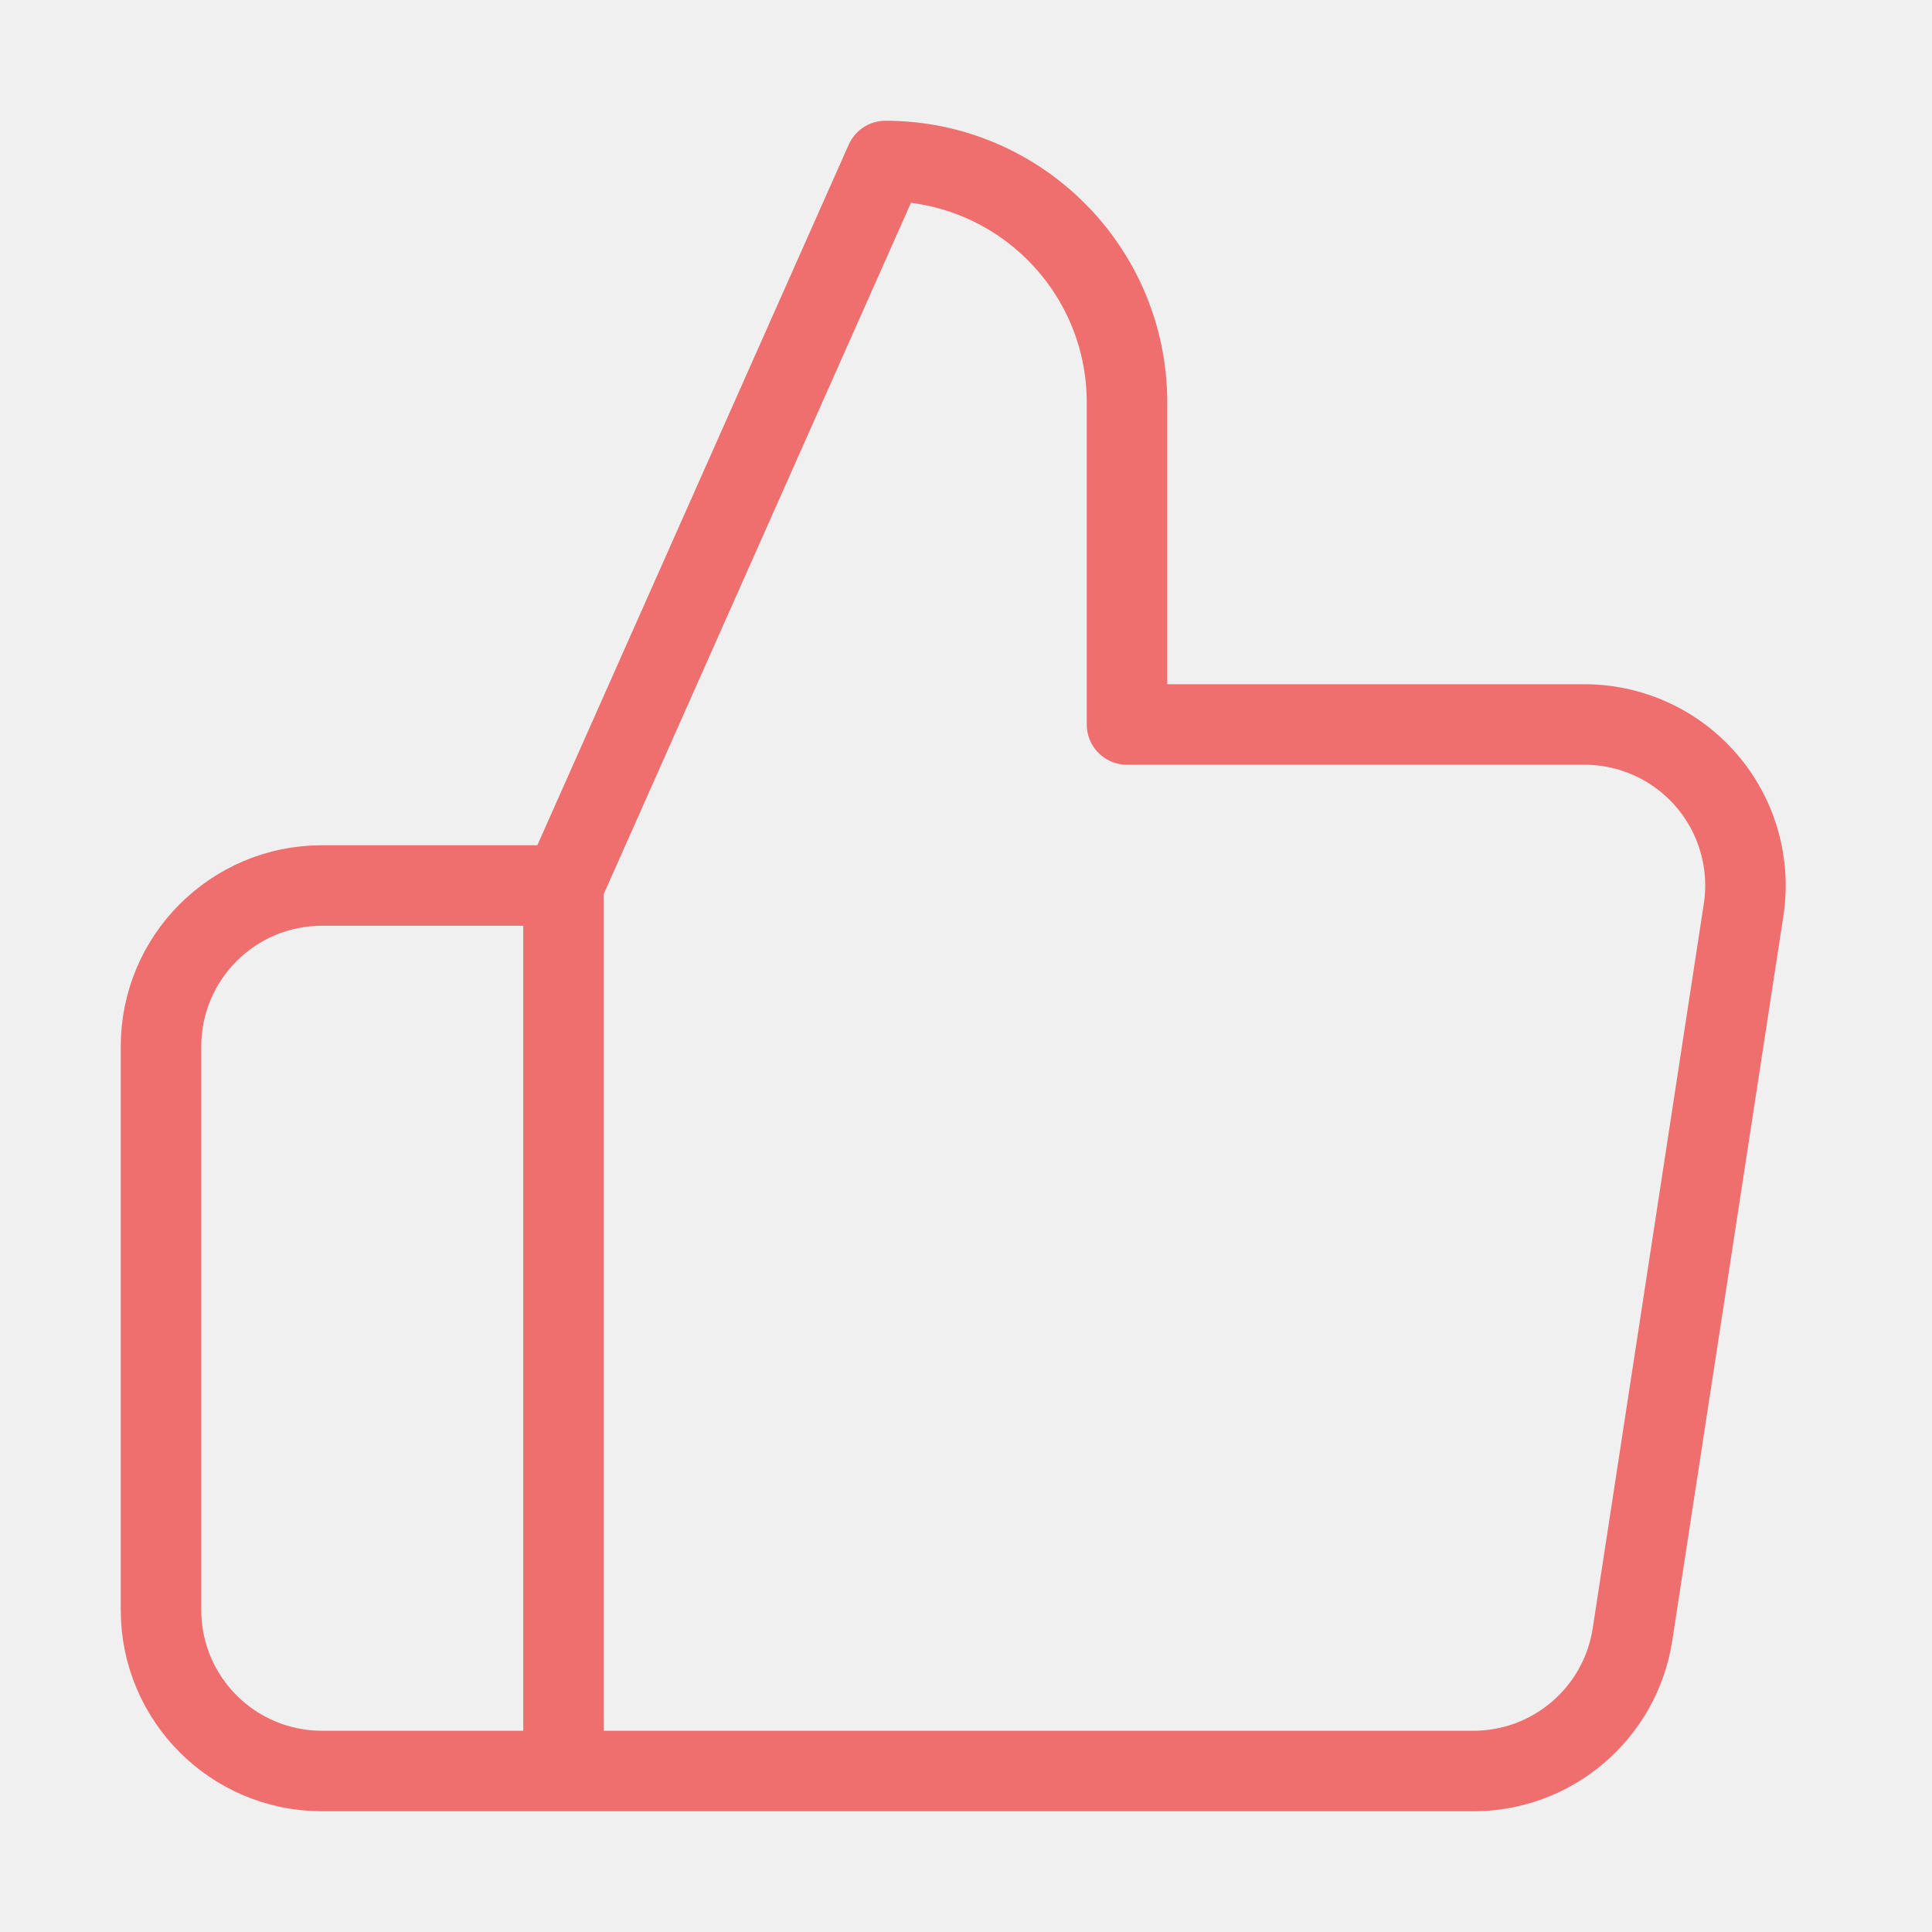
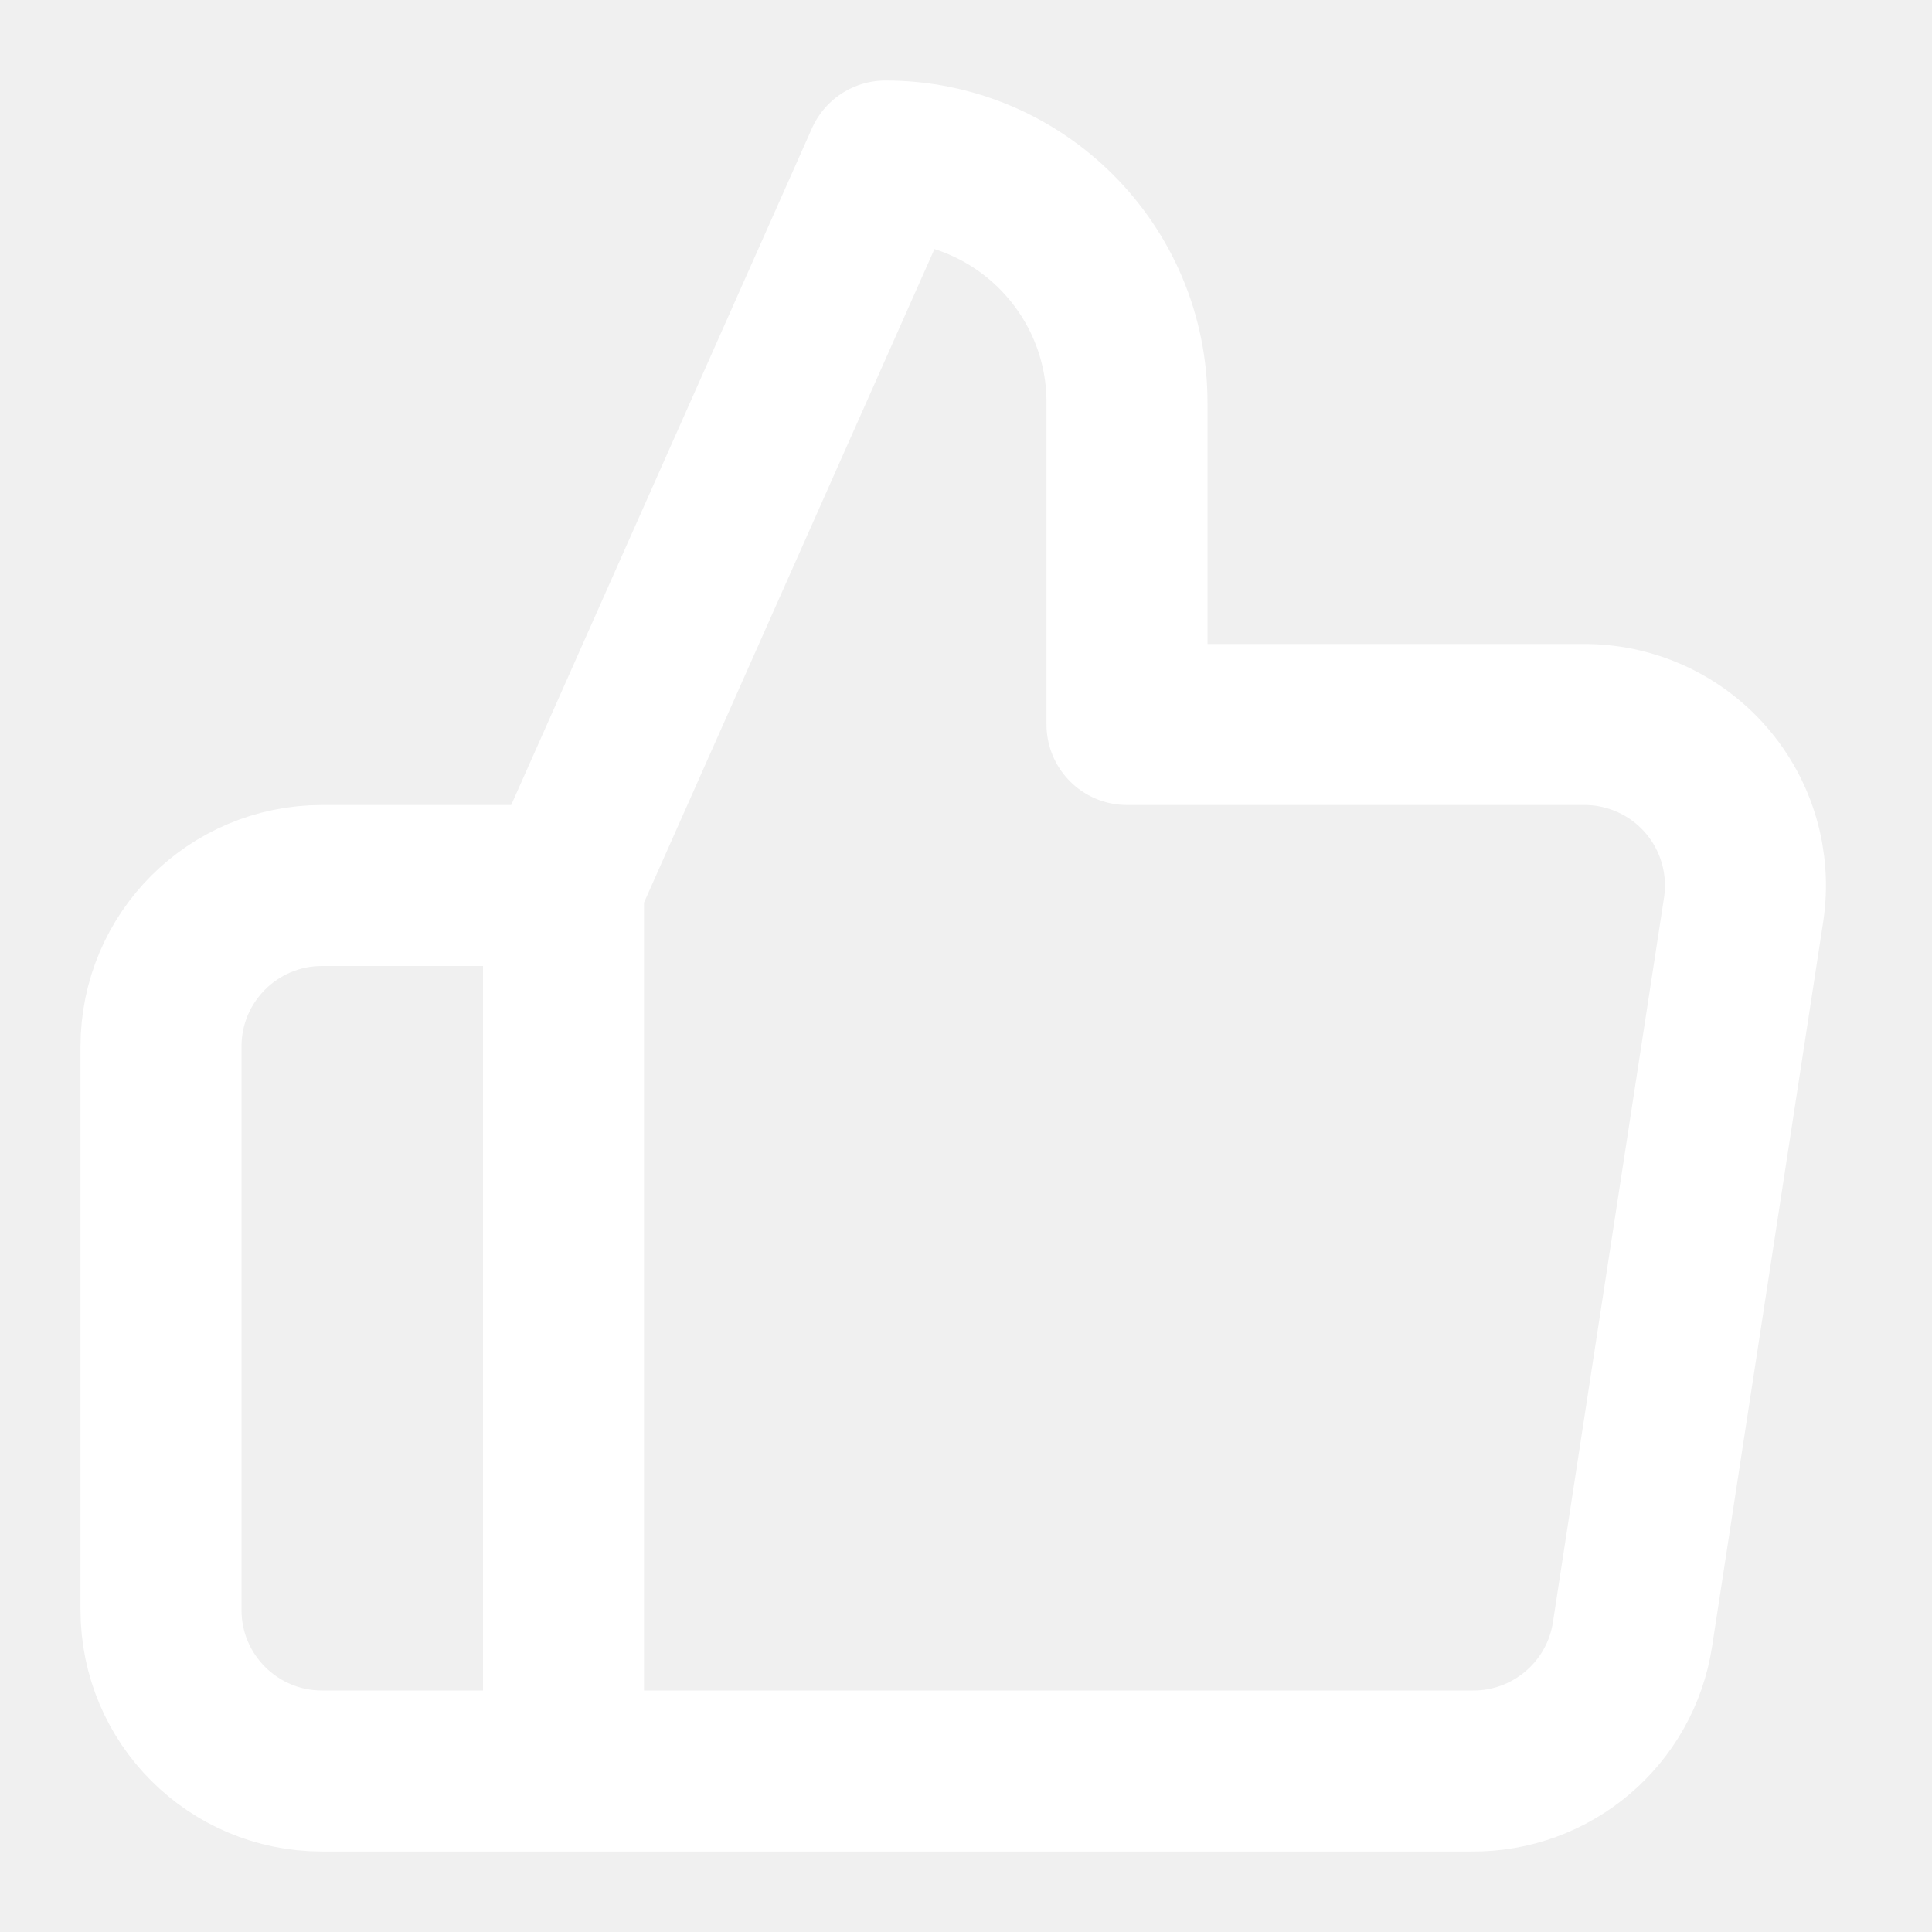
- <svg xmlns="http://www.w3.org/2000/svg" width="24" height="24" viewBox="0 0 24 24" fill="none" stroke="#ef6e6e" stroke-width="1" stroke-linecap="round" stroke-linejoin="round" class="feather feather-thumbs-up">
+ <svg xmlns="http://www.w3.org/2000/svg" width="24" height="24" viewBox="0 0 24 24" fill="none" stroke="#fff" stroke-width="2" stroke-linecap="round" stroke-linejoin="round" class="feather feather-thumbs-up">
  <path d="M14 9V5a3 3 0 0 0-3-3l-4 9v11h11.28a2 2 0 0 0 2-1.7l1.38-9a2 2 0 0 0-2-2.3zM7 22H4a2 2 0 0 1-2-2v-7a2 2 0 0 1 2-2h3" />
</svg>
